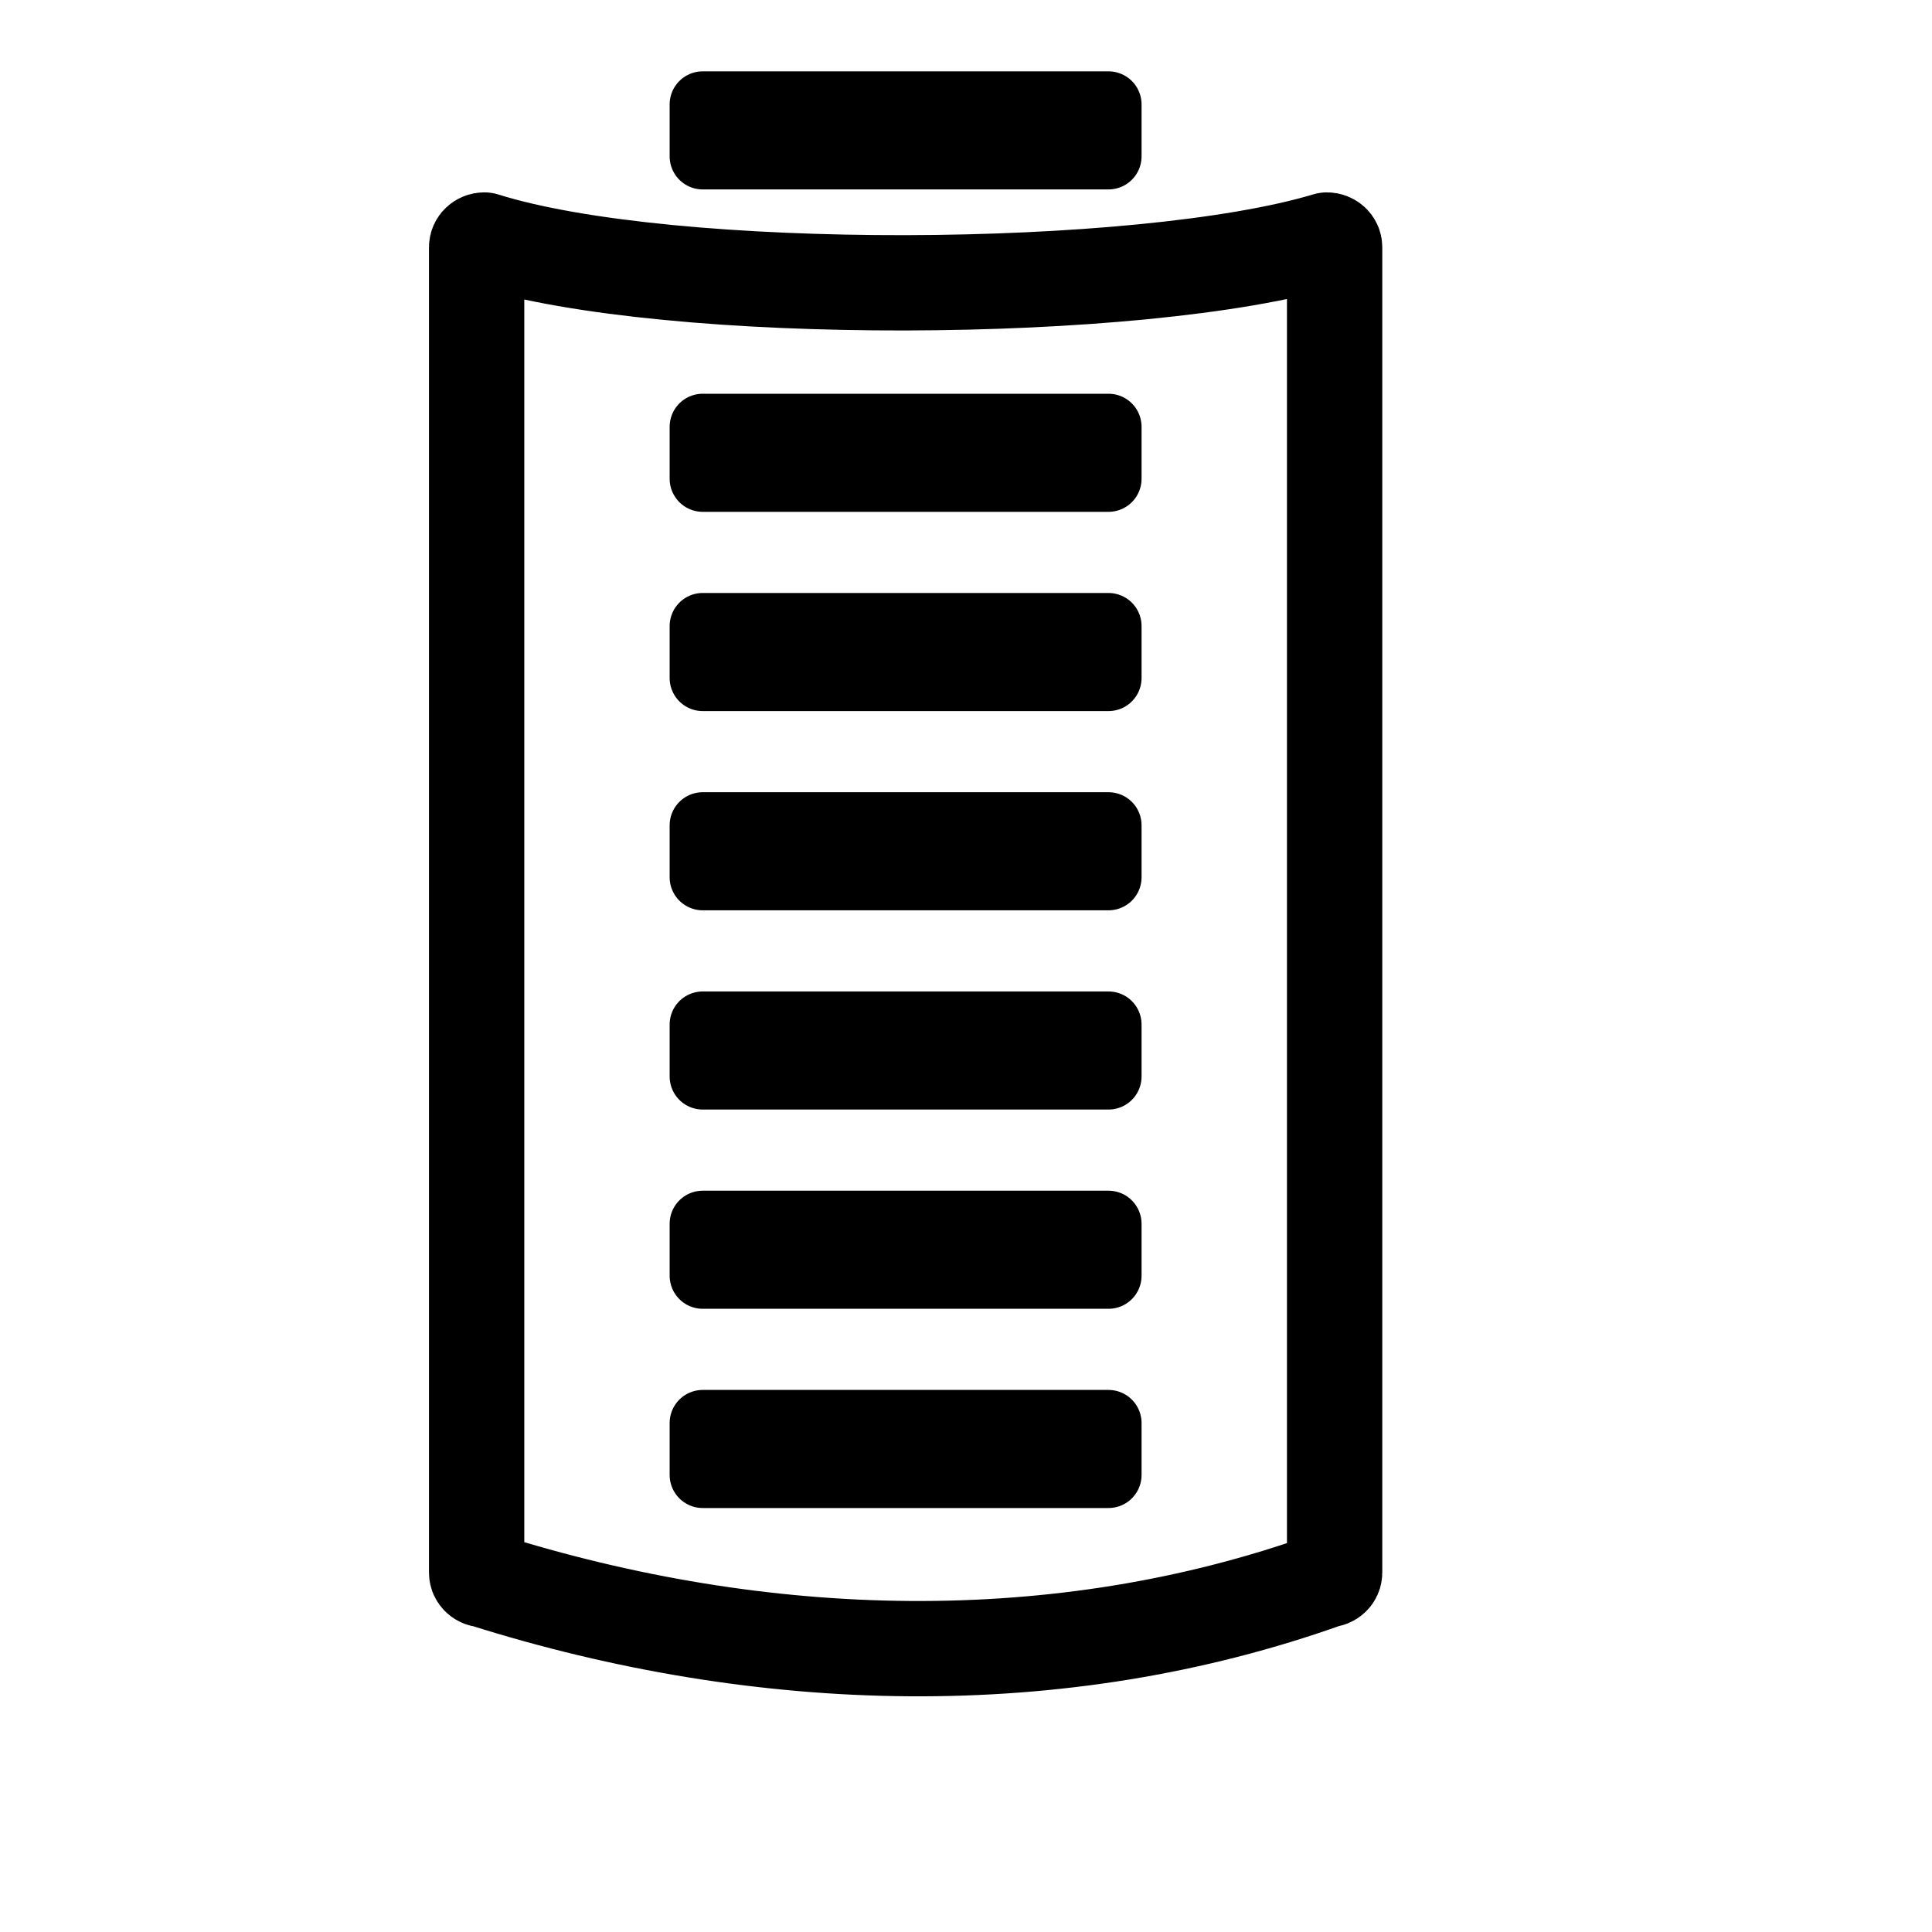
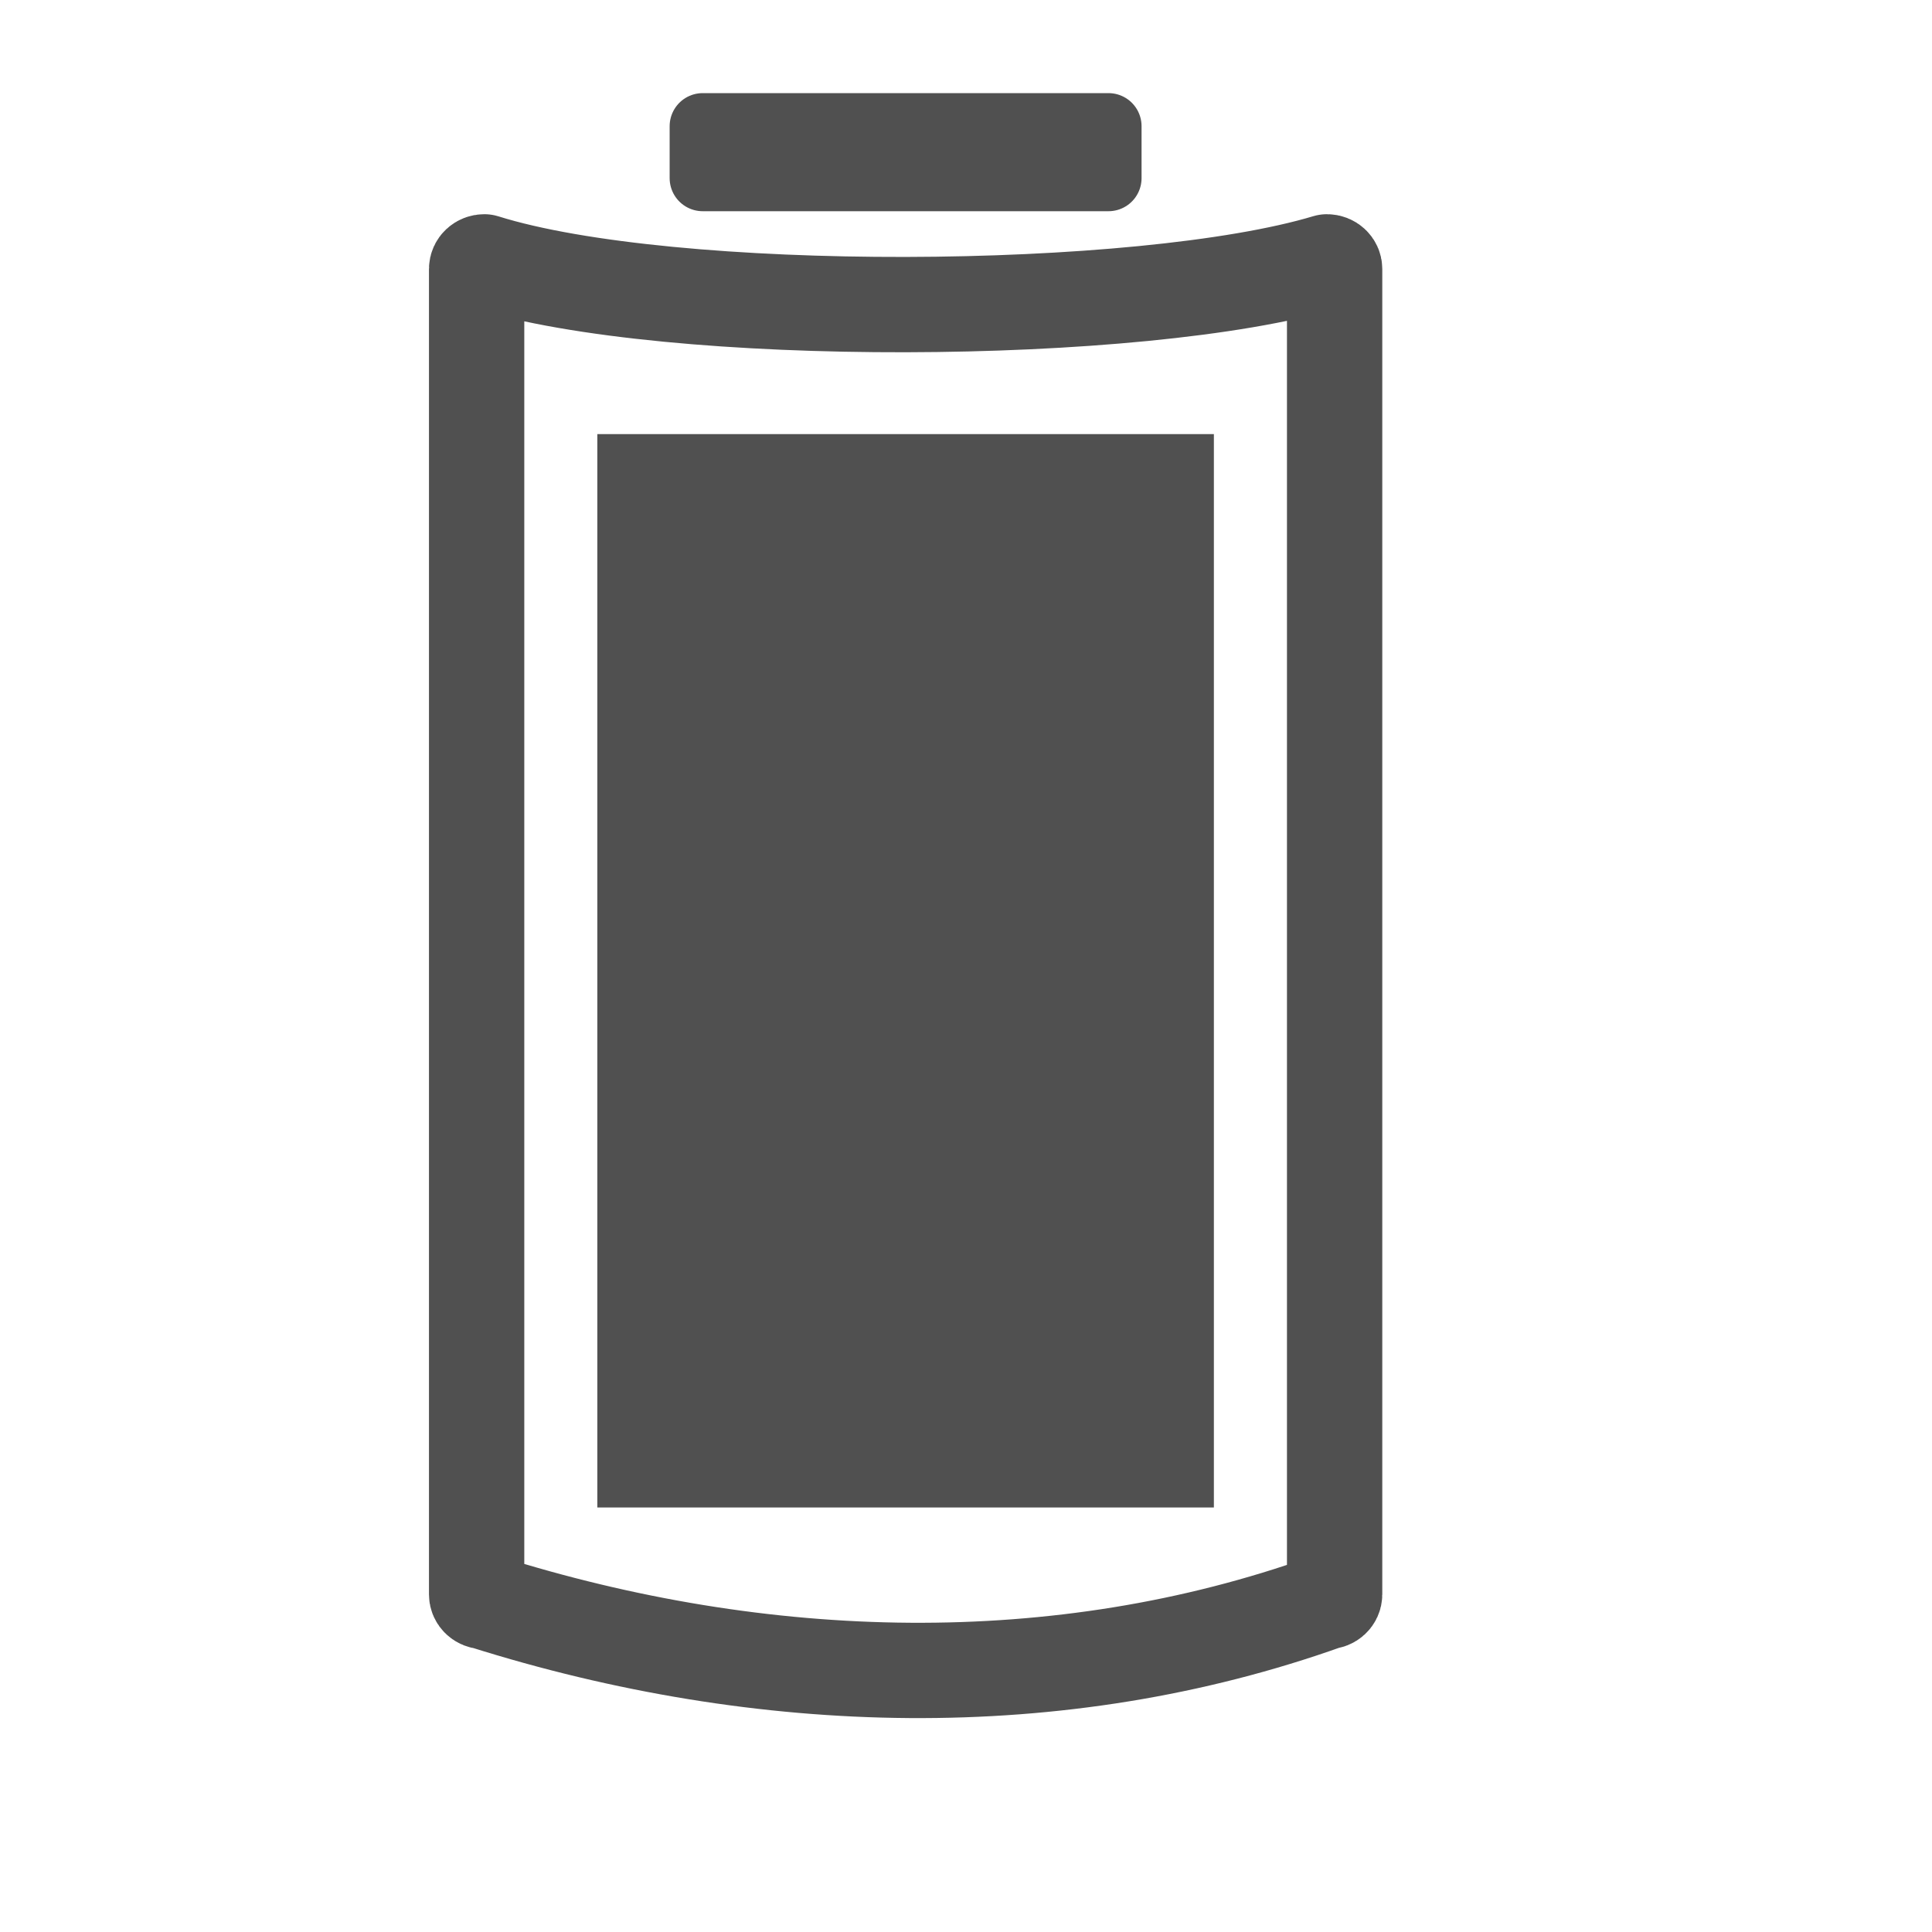
<svg xmlns="http://www.w3.org/2000/svg" xmlns:xlink="http://www.w3.org/1999/xlink" width="32pt" height="32pt" id="svg2" version="1.0">
  <defs id="defs4">
    <linearGradient id="linearGradient2180">
      <stop style="stop-color:#00fe00;stop-opacity:1;" offset="0" id="stop2182" />
      <stop style="stop-color:#00fe00;stop-opacity:0;" offset="1" id="stop2184" />
    </linearGradient>
    <linearGradient xlink:href="#linearGradient2180" id="linearGradient2186" x1="8.99" y1="20.855" x2="30.044" y2="20.855" gradientUnits="userSpaceOnUse" />
  </defs>
  <g id="layer1">
-     <path style="fill:none;fill-opacity:1;fill-rule:evenodd;stroke:#000000;stroke-width:2.105;stroke-linecap:butt;stroke-linejoin:round;stroke-miterlimit:4.6;stroke-opacity:1" d="M 10.696,5.301 C 14.796,6.589 25.204,6.532 29.304,5.301 C 29.398,5.301 29.474,5.372 29.474,5.459 L 29.474,34.73 C 29.474,34.818 29.398,34.888 29.304,34.888 C 23.385,37.003 16.842,36.828 10.696,34.888 C 10.602,34.888 10.526,34.818 10.526,34.73 L 10.526,5.459 C 10.526,5.372 10.602,5.301 10.696,5.301 z " id="rect1307" />
-     <rect style="fill:#000000;fill-opacity:1;stroke:#000000;stroke-width:1.461;stroke-linejoin:round;stroke-miterlimit:4;stroke-dasharray:none;stroke-opacity:1" id="rect2184" width="8.961" height="1.147" x="15.519" y="2.306" />
-     <rect style="fill:#000000;fill-opacity:1;stroke:#000000;stroke-width:1.461;stroke-linejoin:round;stroke-miterlimit:4;stroke-dasharray:none;stroke-opacity:1" id="rect1313" width="8.961" height="1.147" x="15.519" y="22.626" />
-     <rect style="fill:#000000;fill-opacity:1;stroke:#000000;stroke-width:1.461;stroke-linejoin:round;stroke-miterlimit:4;stroke-dasharray:none;stroke-opacity:1" id="rect1315" width="8.961" height="1.147" x="15.519" y="27.026" />
-     <rect style="fill:#000000;fill-opacity:1;stroke:#000000;stroke-width:1.461;stroke-linejoin:round;stroke-miterlimit:4;stroke-dasharray:none;stroke-opacity:1" id="rect1317" width="8.961" height="1.147" x="15.519" y="31.426" />
-     <rect style="fill:#000000;fill-opacity:1;stroke:#000000;stroke-width:1.461;stroke-linejoin:round;stroke-miterlimit:4;stroke-dasharray:none;stroke-opacity:1" id="rect1319" width="8.961" height="1.147" x="15.519" y="18.226" />
-     <rect style="fill:#000000;fill-opacity:1;stroke:#000000;stroke-width:1.461;stroke-linejoin:round;stroke-miterlimit:4;stroke-dasharray:none;stroke-opacity:1" id="rect1321" width="8.961" height="1.147" x="15.519" y="9.426" />
-     <rect style="fill:#000000;fill-opacity:1;stroke:#000000;stroke-width:1.461;stroke-linejoin:round;stroke-miterlimit:4;stroke-dasharray:none;stroke-opacity:1" id="rect1328" width="8.961" height="1.147" x="15.519" y="13.826" />
+     <path style="fill:none;fill-opacity:1;fill-rule:evenodd;stroke:#505050;stroke-width:2.105;stroke-linecap:butt;stroke-linejoin:round;stroke-miterlimit:4.6;stroke-opacity:1" d="M 10.696,5.783 C 14.796,7.07 25.204,7.013 29.304,5.783 C 29.398,5.783 29.474,5.853 29.474,5.94 L 29.474,35.211 C 29.474,35.299 29.398,35.369 29.304,35.369 C 23.385,37.484 16.842,37.309 10.696,35.369 C 10.602,35.369 10.526,35.299 10.526,35.211 L 10.526,5.94 C 10.526,5.853 10.602,5.783 10.696,5.783 z " id="rect1307" />
+     <rect style="fill:#505050;fill-opacity:1;stroke:#505050;stroke-width:1.461;stroke-linejoin:round;stroke-miterlimit:4;stroke-dasharray:none;stroke-opacity:1" id="rect2184" width="8.961" height="1.147" x="15.519" y="2.787" />
+     <rect style="fill:#505050;fill-opacity:1;fill-rule:evenodd;stroke:#505050;stroke-width:1.863;stroke-linecap:round;stroke-linejoin:miter;stroke-miterlimit:4;stroke-dasharray:none;stroke-opacity:1" id="rect1339" width="11.753" height="21.842" x="14.123" y="10.518" />
  </g>
</svg>
